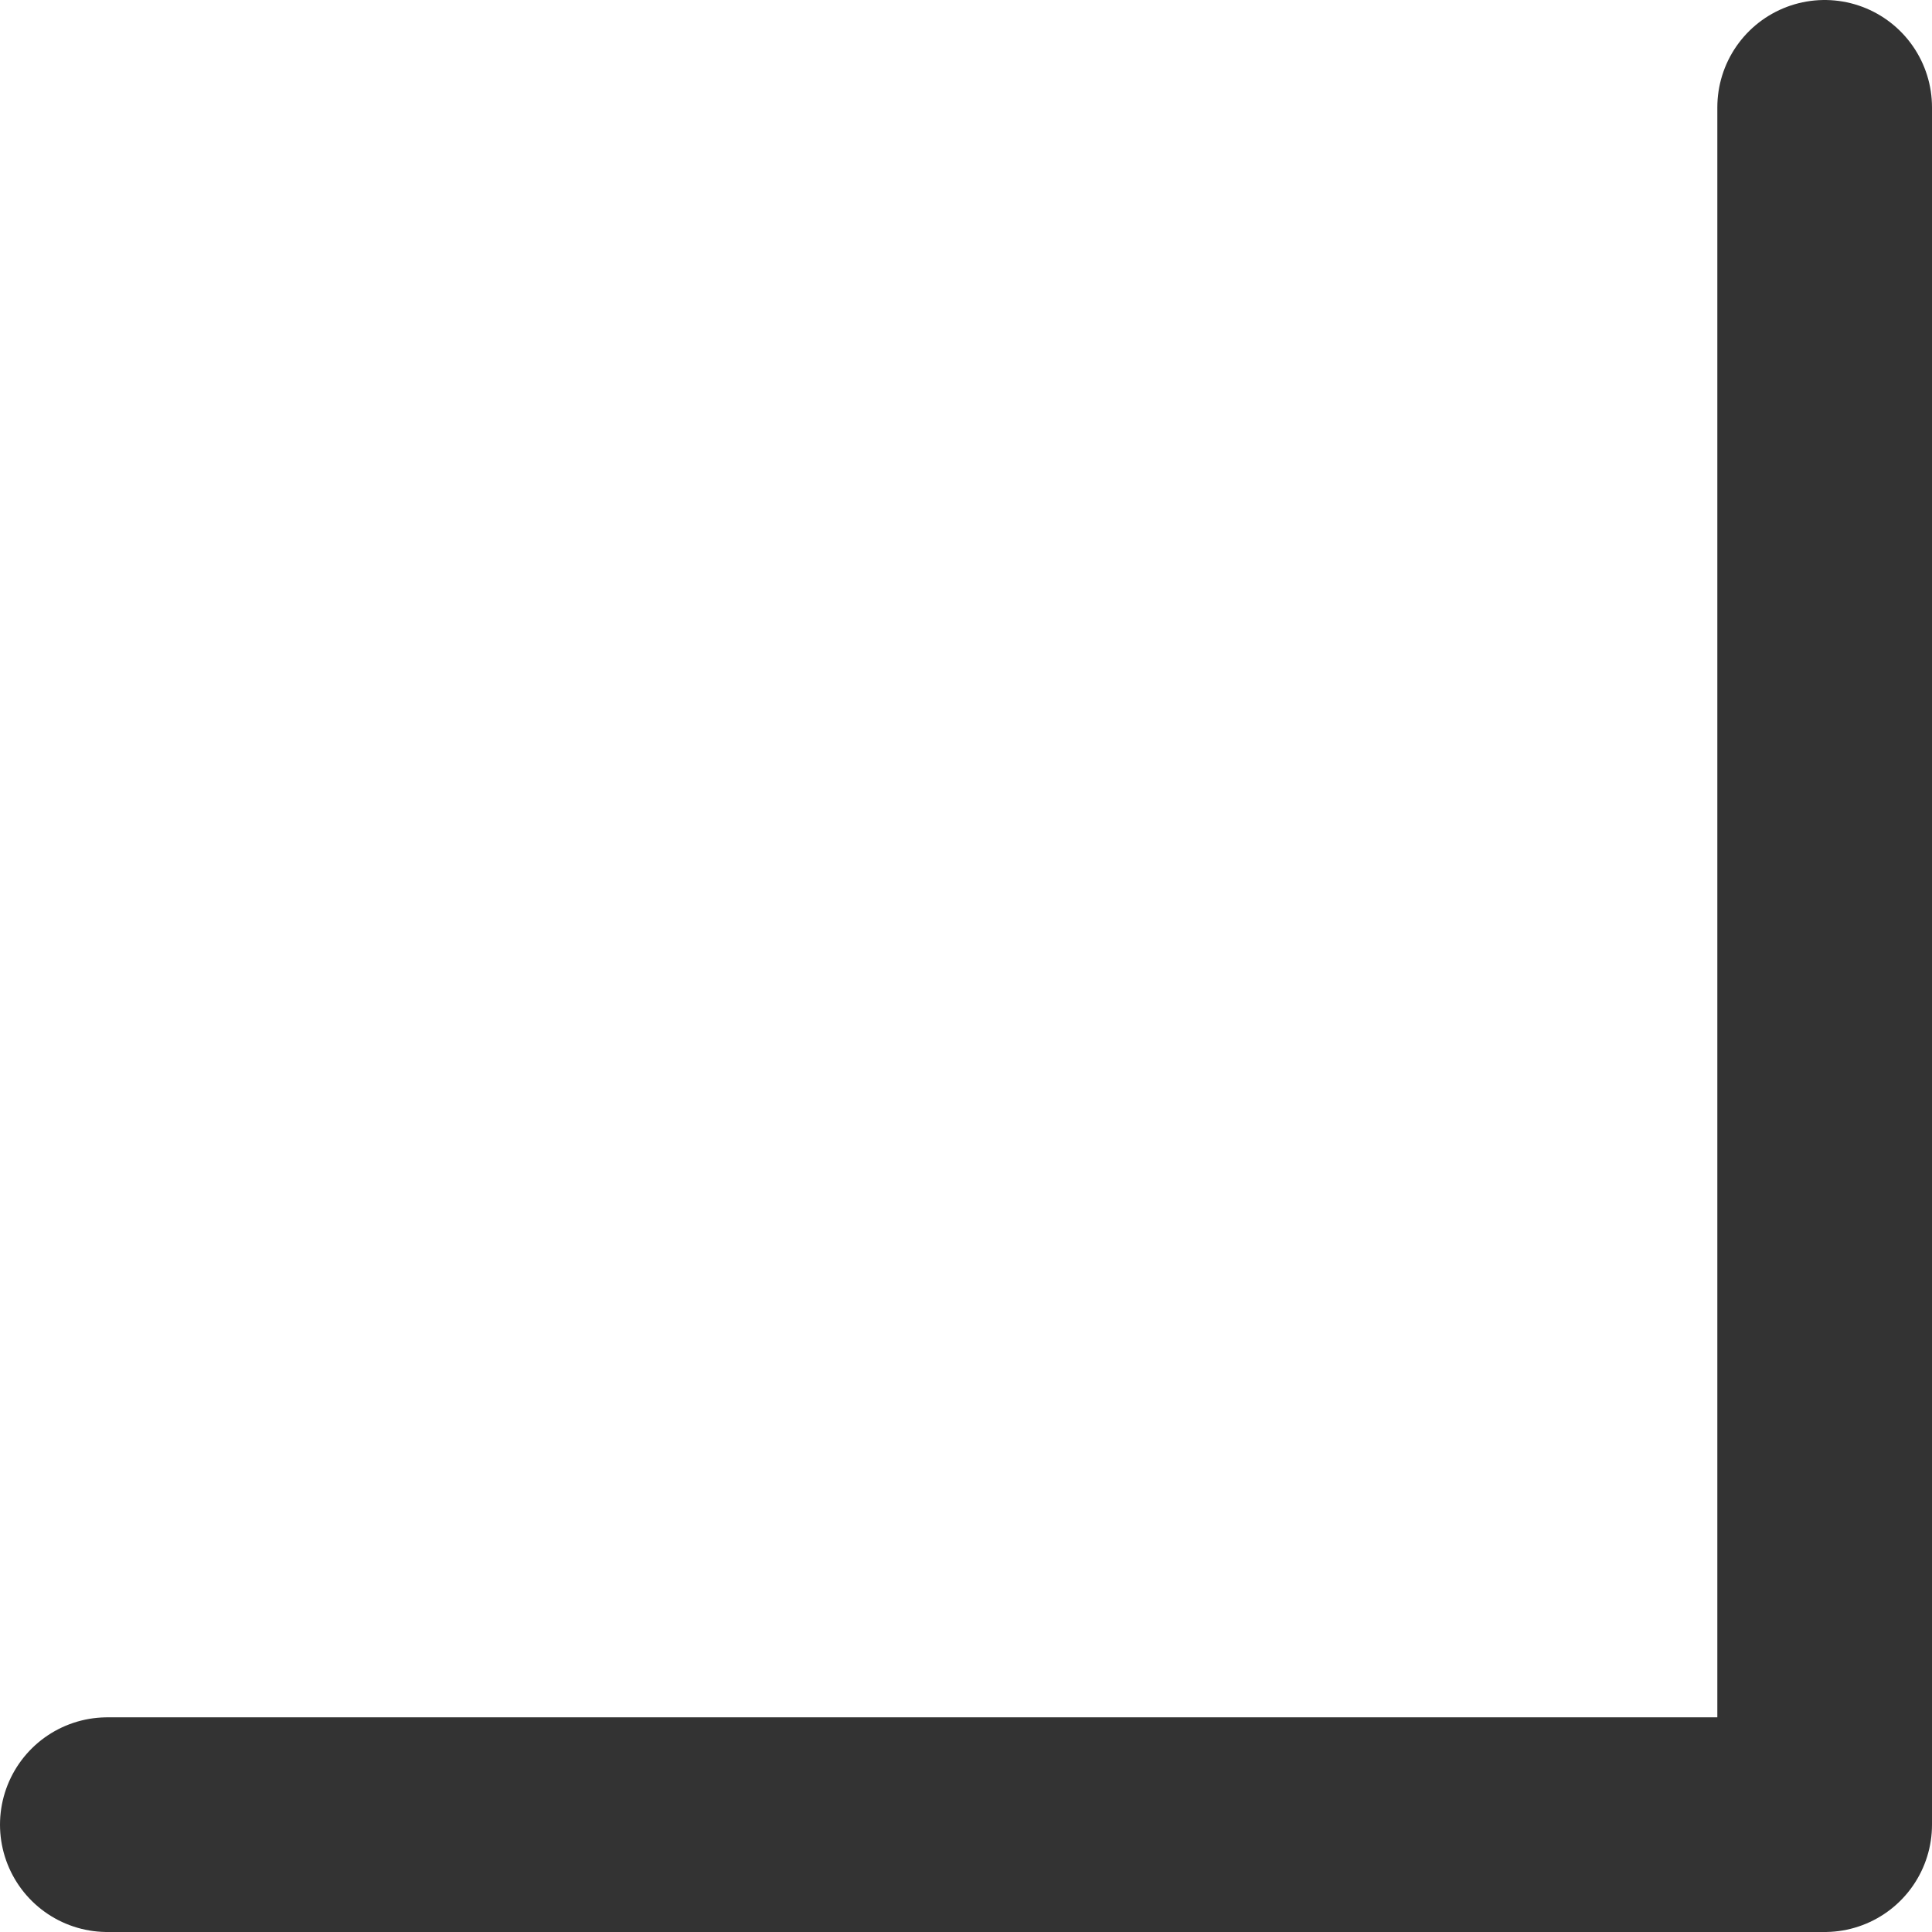
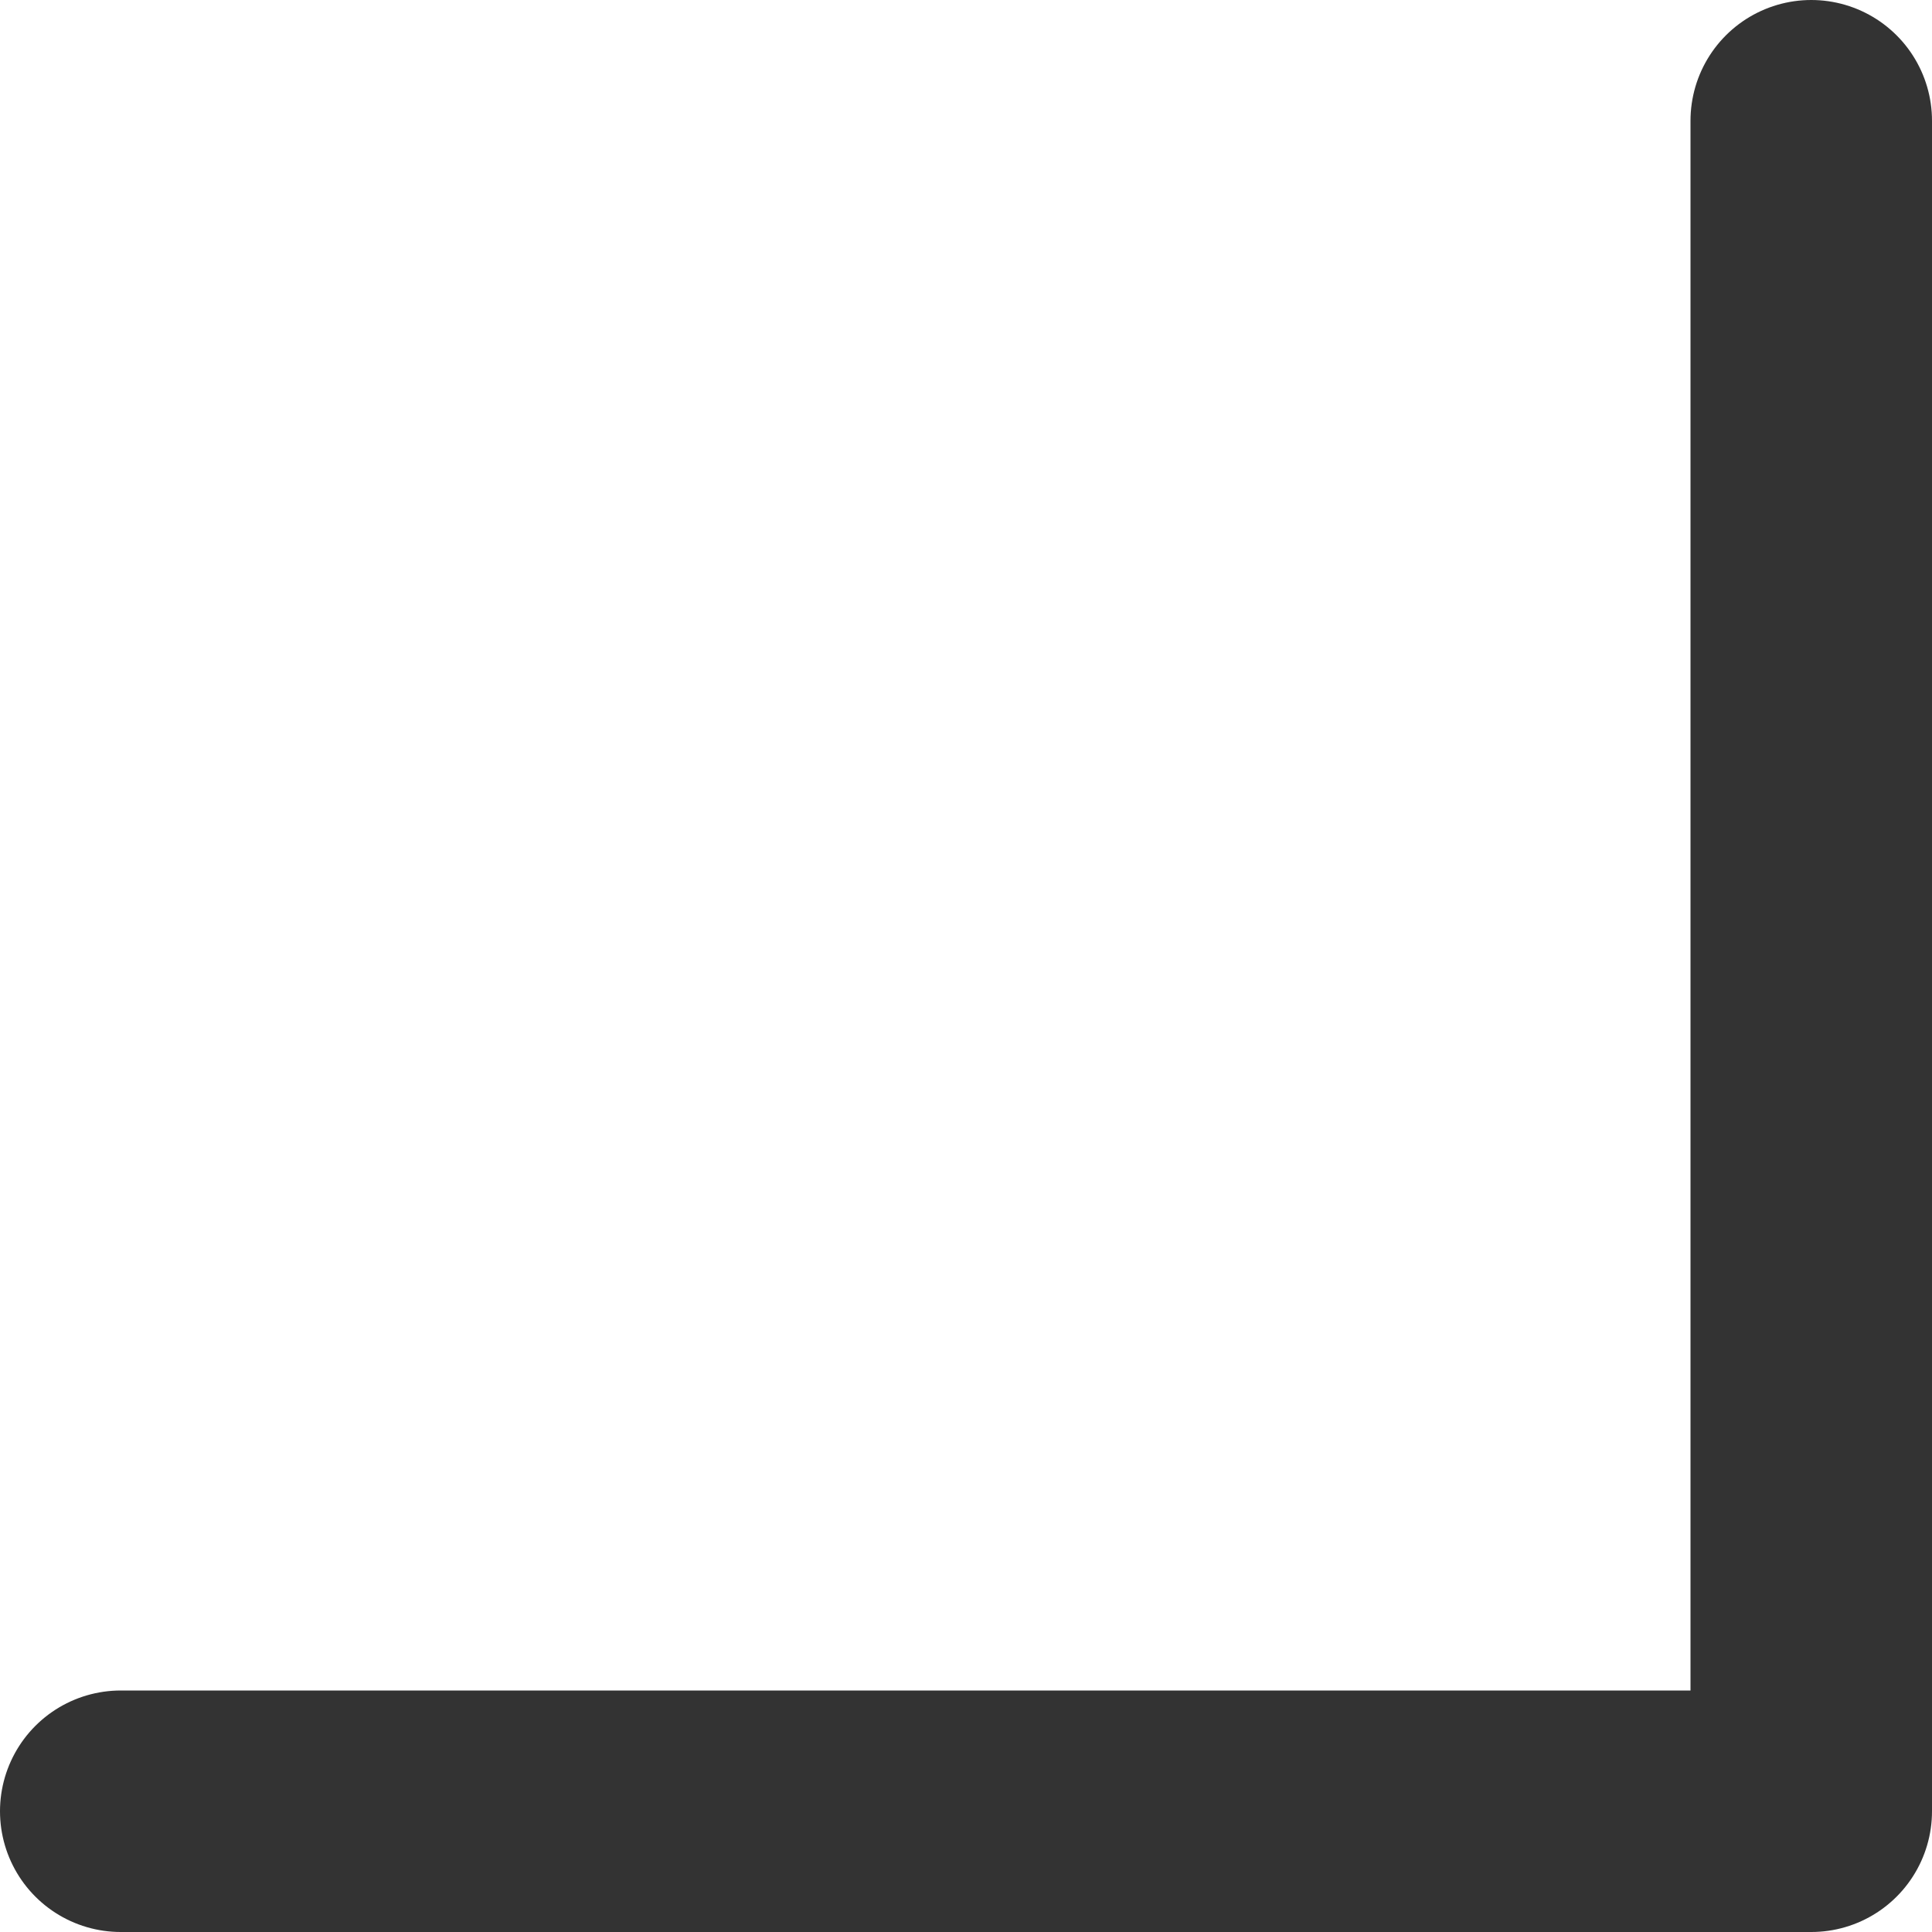
- <svg xmlns="http://www.w3.org/2000/svg" width="18" height="18" viewBox="0 0 18 18" fill="none">
-   <path d="M17 1L17 17L1 17" stroke="#333333" stroke-width="2" stroke-linecap="round" stroke-linejoin="round" />
+ <svg xmlns="http://www.w3.org/2000/svg" width="16" height="16" viewBox="0 0 16 16" fill="none">
+   <path d="M15 1L15 15L1 15" stroke="#333333" stroke-width="2" stroke-linecap="round" stroke-linejoin="round" />
</svg>
